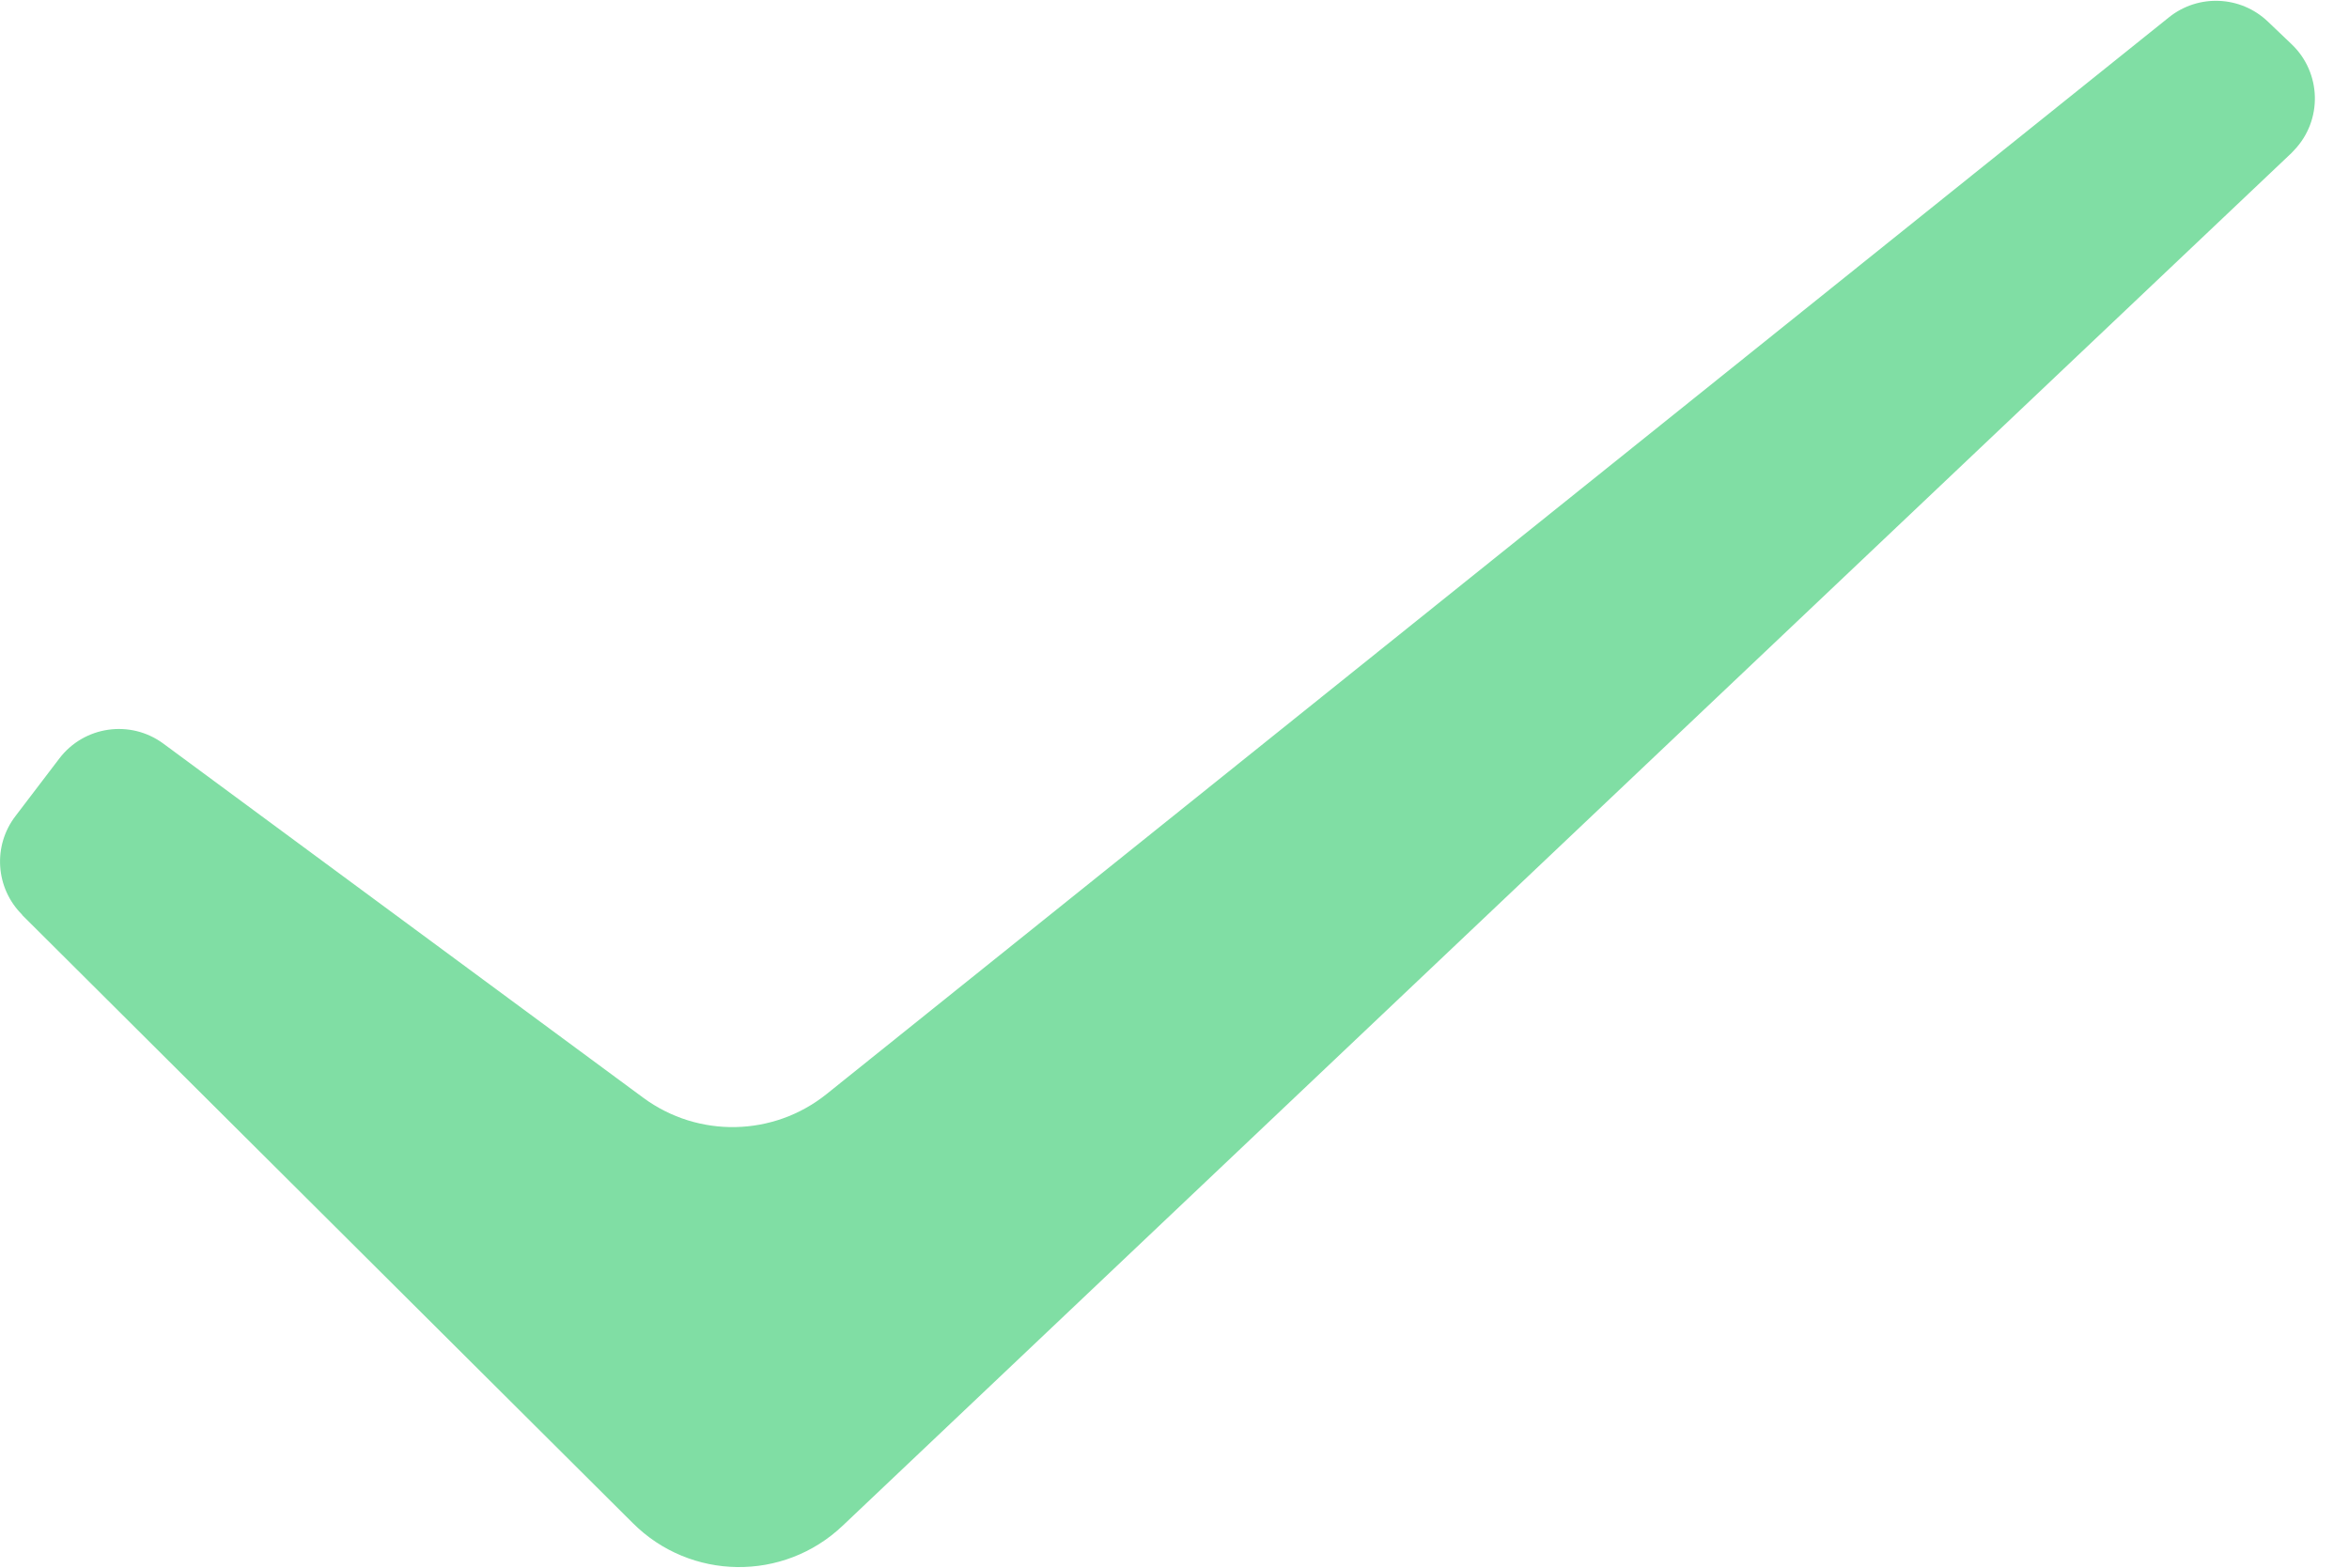
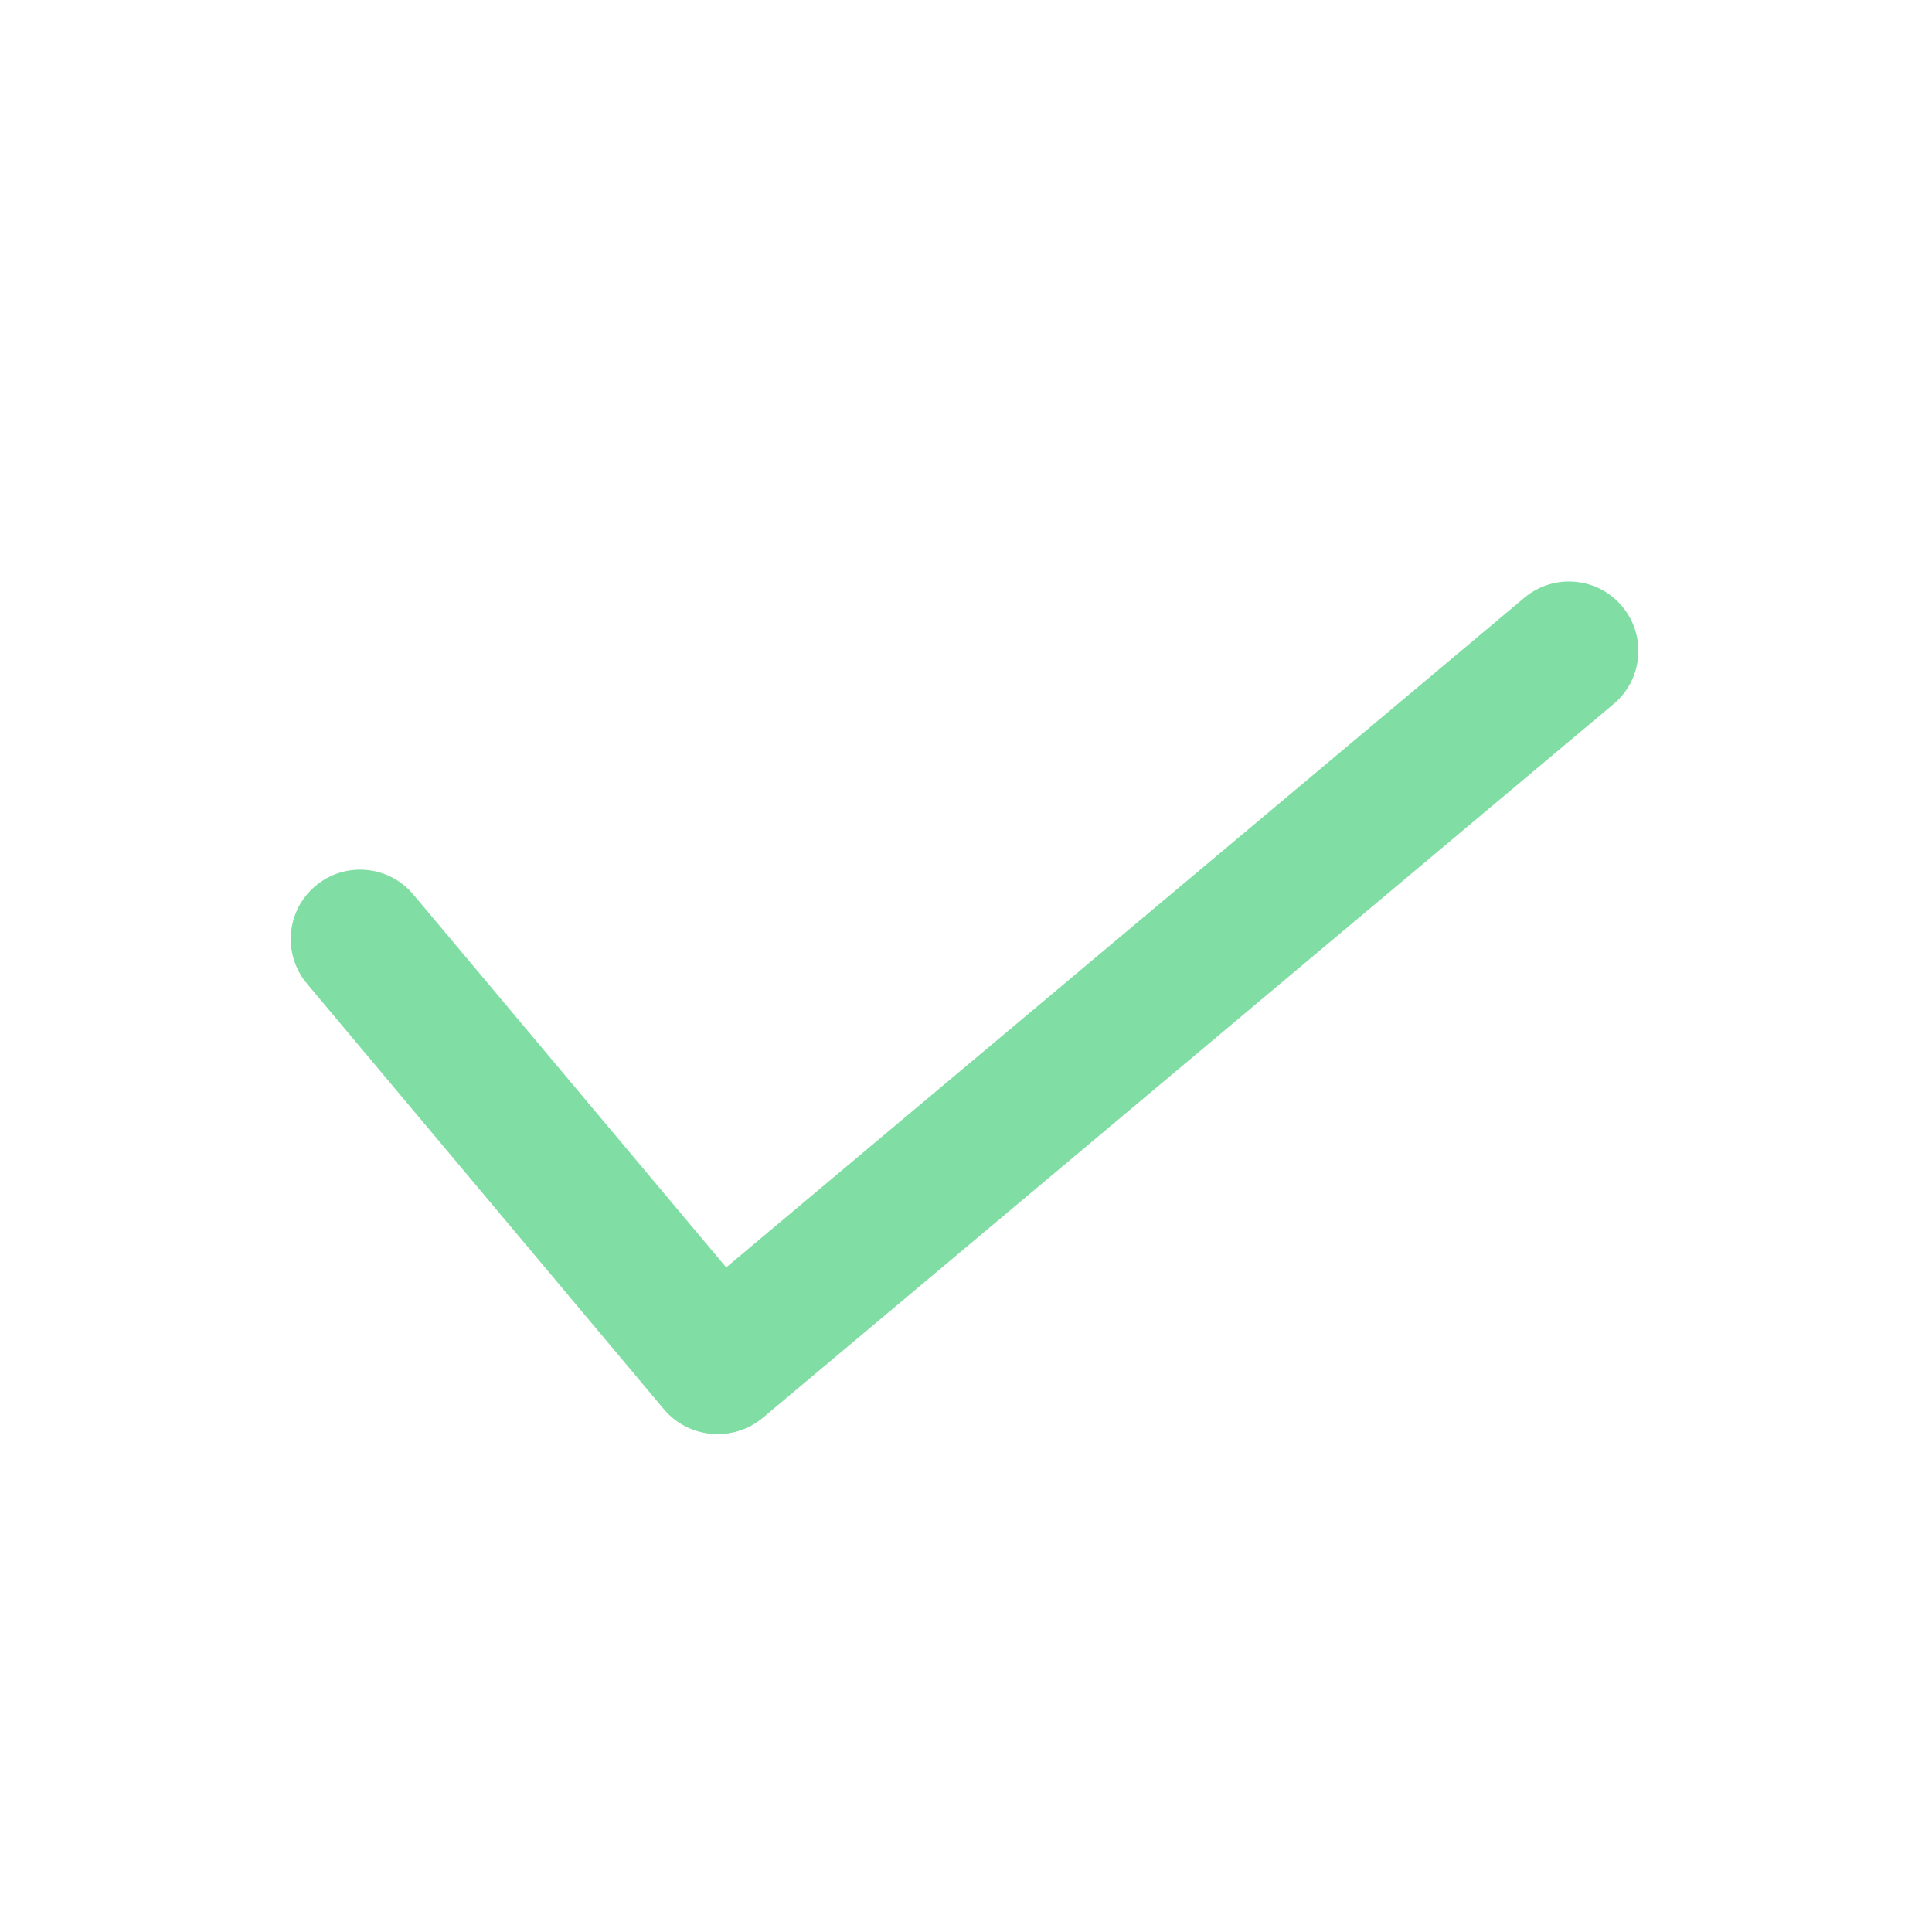
- <svg xmlns="http://www.w3.org/2000/svg" t="1741579611839" class="icon" viewBox="0 0 1534 1024" version="1.1" p-id="2628" width="299.609" height="200">
-   <path d="M14.524 597.472A48.892 48.892 0 0 1 10.228 532.829l28.435-37.334a48.892 48.892 0 0 1 68.019-9.819l313.5 231.366a98.192 98.192 0 0 0 119.57-2.455l876.571-703.2a49.096 49.096 0 0 1 64.746 2.762l15.343 14.627c19.741 18.718 20.457 49.812 1.739 69.348l-1.739 1.841-946.124 896.517A98.192 98.192 0 0 1 413.226 994.742l-398.906-397.27z" fill="#80DEA4" p-id="2629" />
+ <svg xmlns="http://www.w3.org/2000/svg" t="1741936716699" class="icon" viewBox="0 0 1024 1024" version="1.1" p-id="19588" width="200" height="200">
+   <path d="M352.563 746.906a36.762 36.762 0 0 1 4.506-51.814l450.867-378.266a36.762 36.762 0 0 1 47.309 56.32l-450.867 378.266a36.762 36.762 0 0 1-51.814-4.506z" p-id="19589" fill="#80DEA4" />
+   <path d="M403.661 751.411a36.762 36.762 0 0 1-51.814-4.506l-189.133-225.536a36.762 36.762 0 0 1 56.32-47.309l189.235 225.536a36.762 36.762 0 0 1-4.608 51.814z" p-id="19590" fill="#80DEA4" />
</svg>
